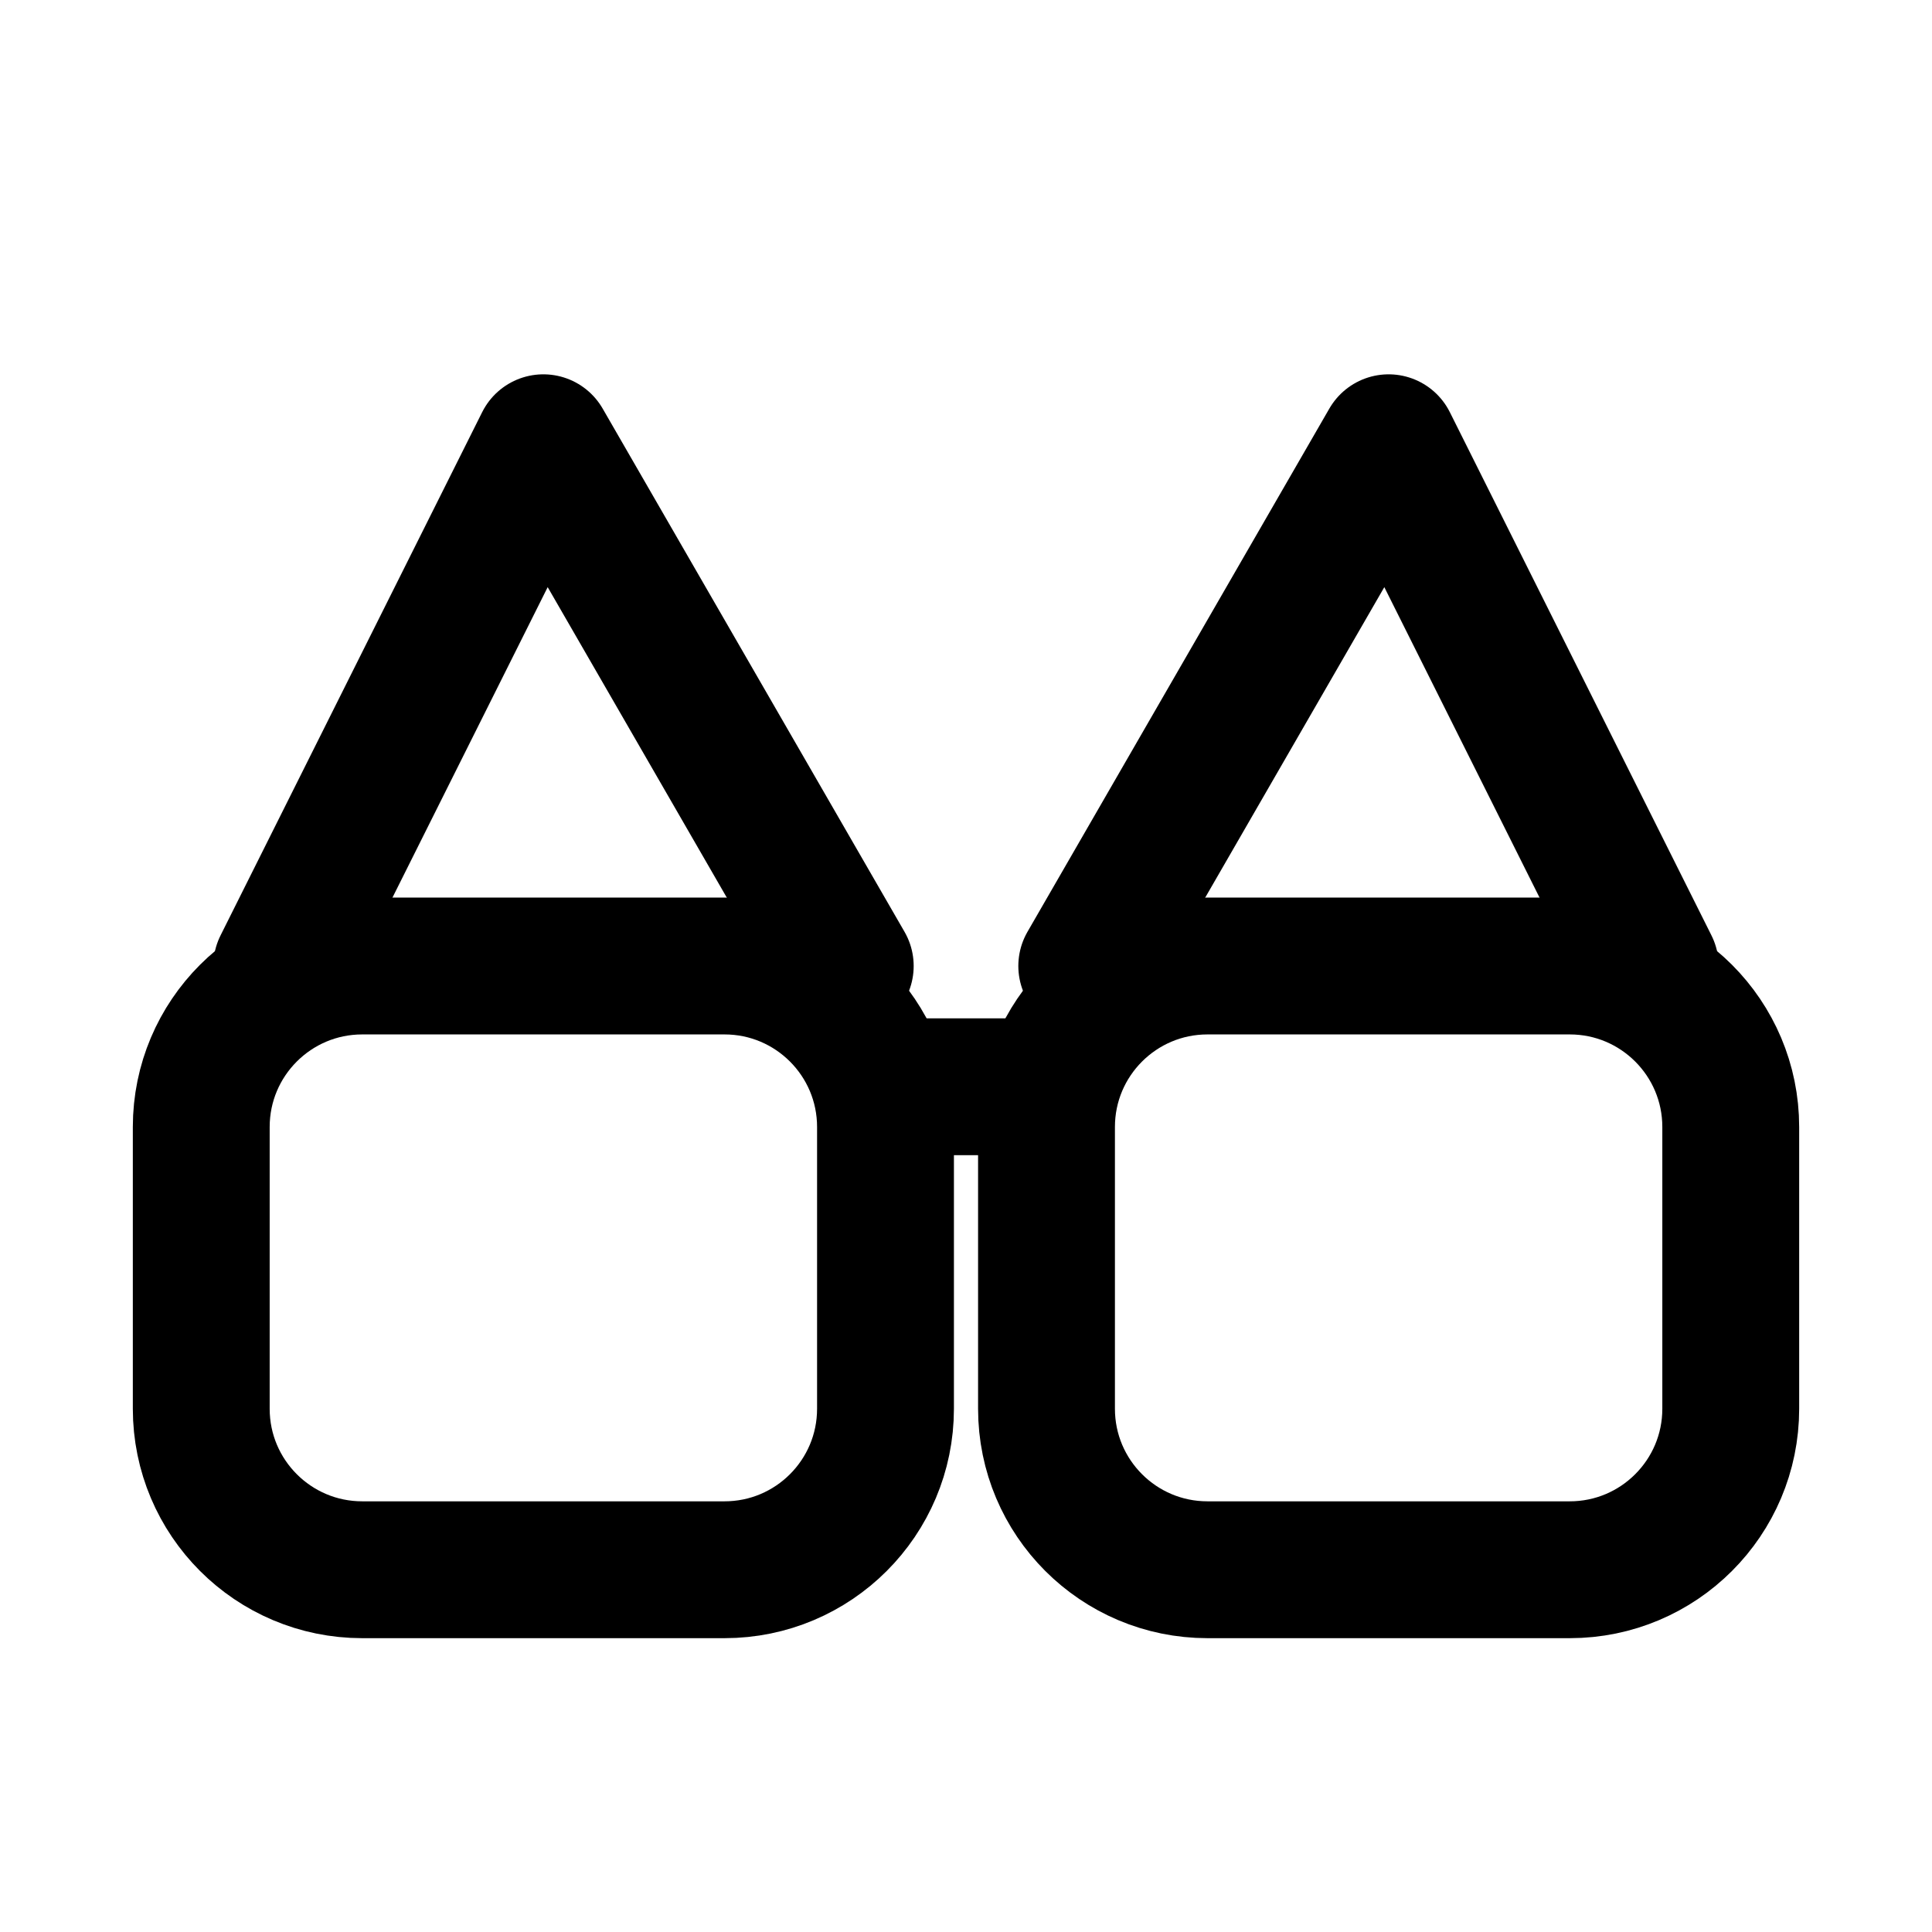
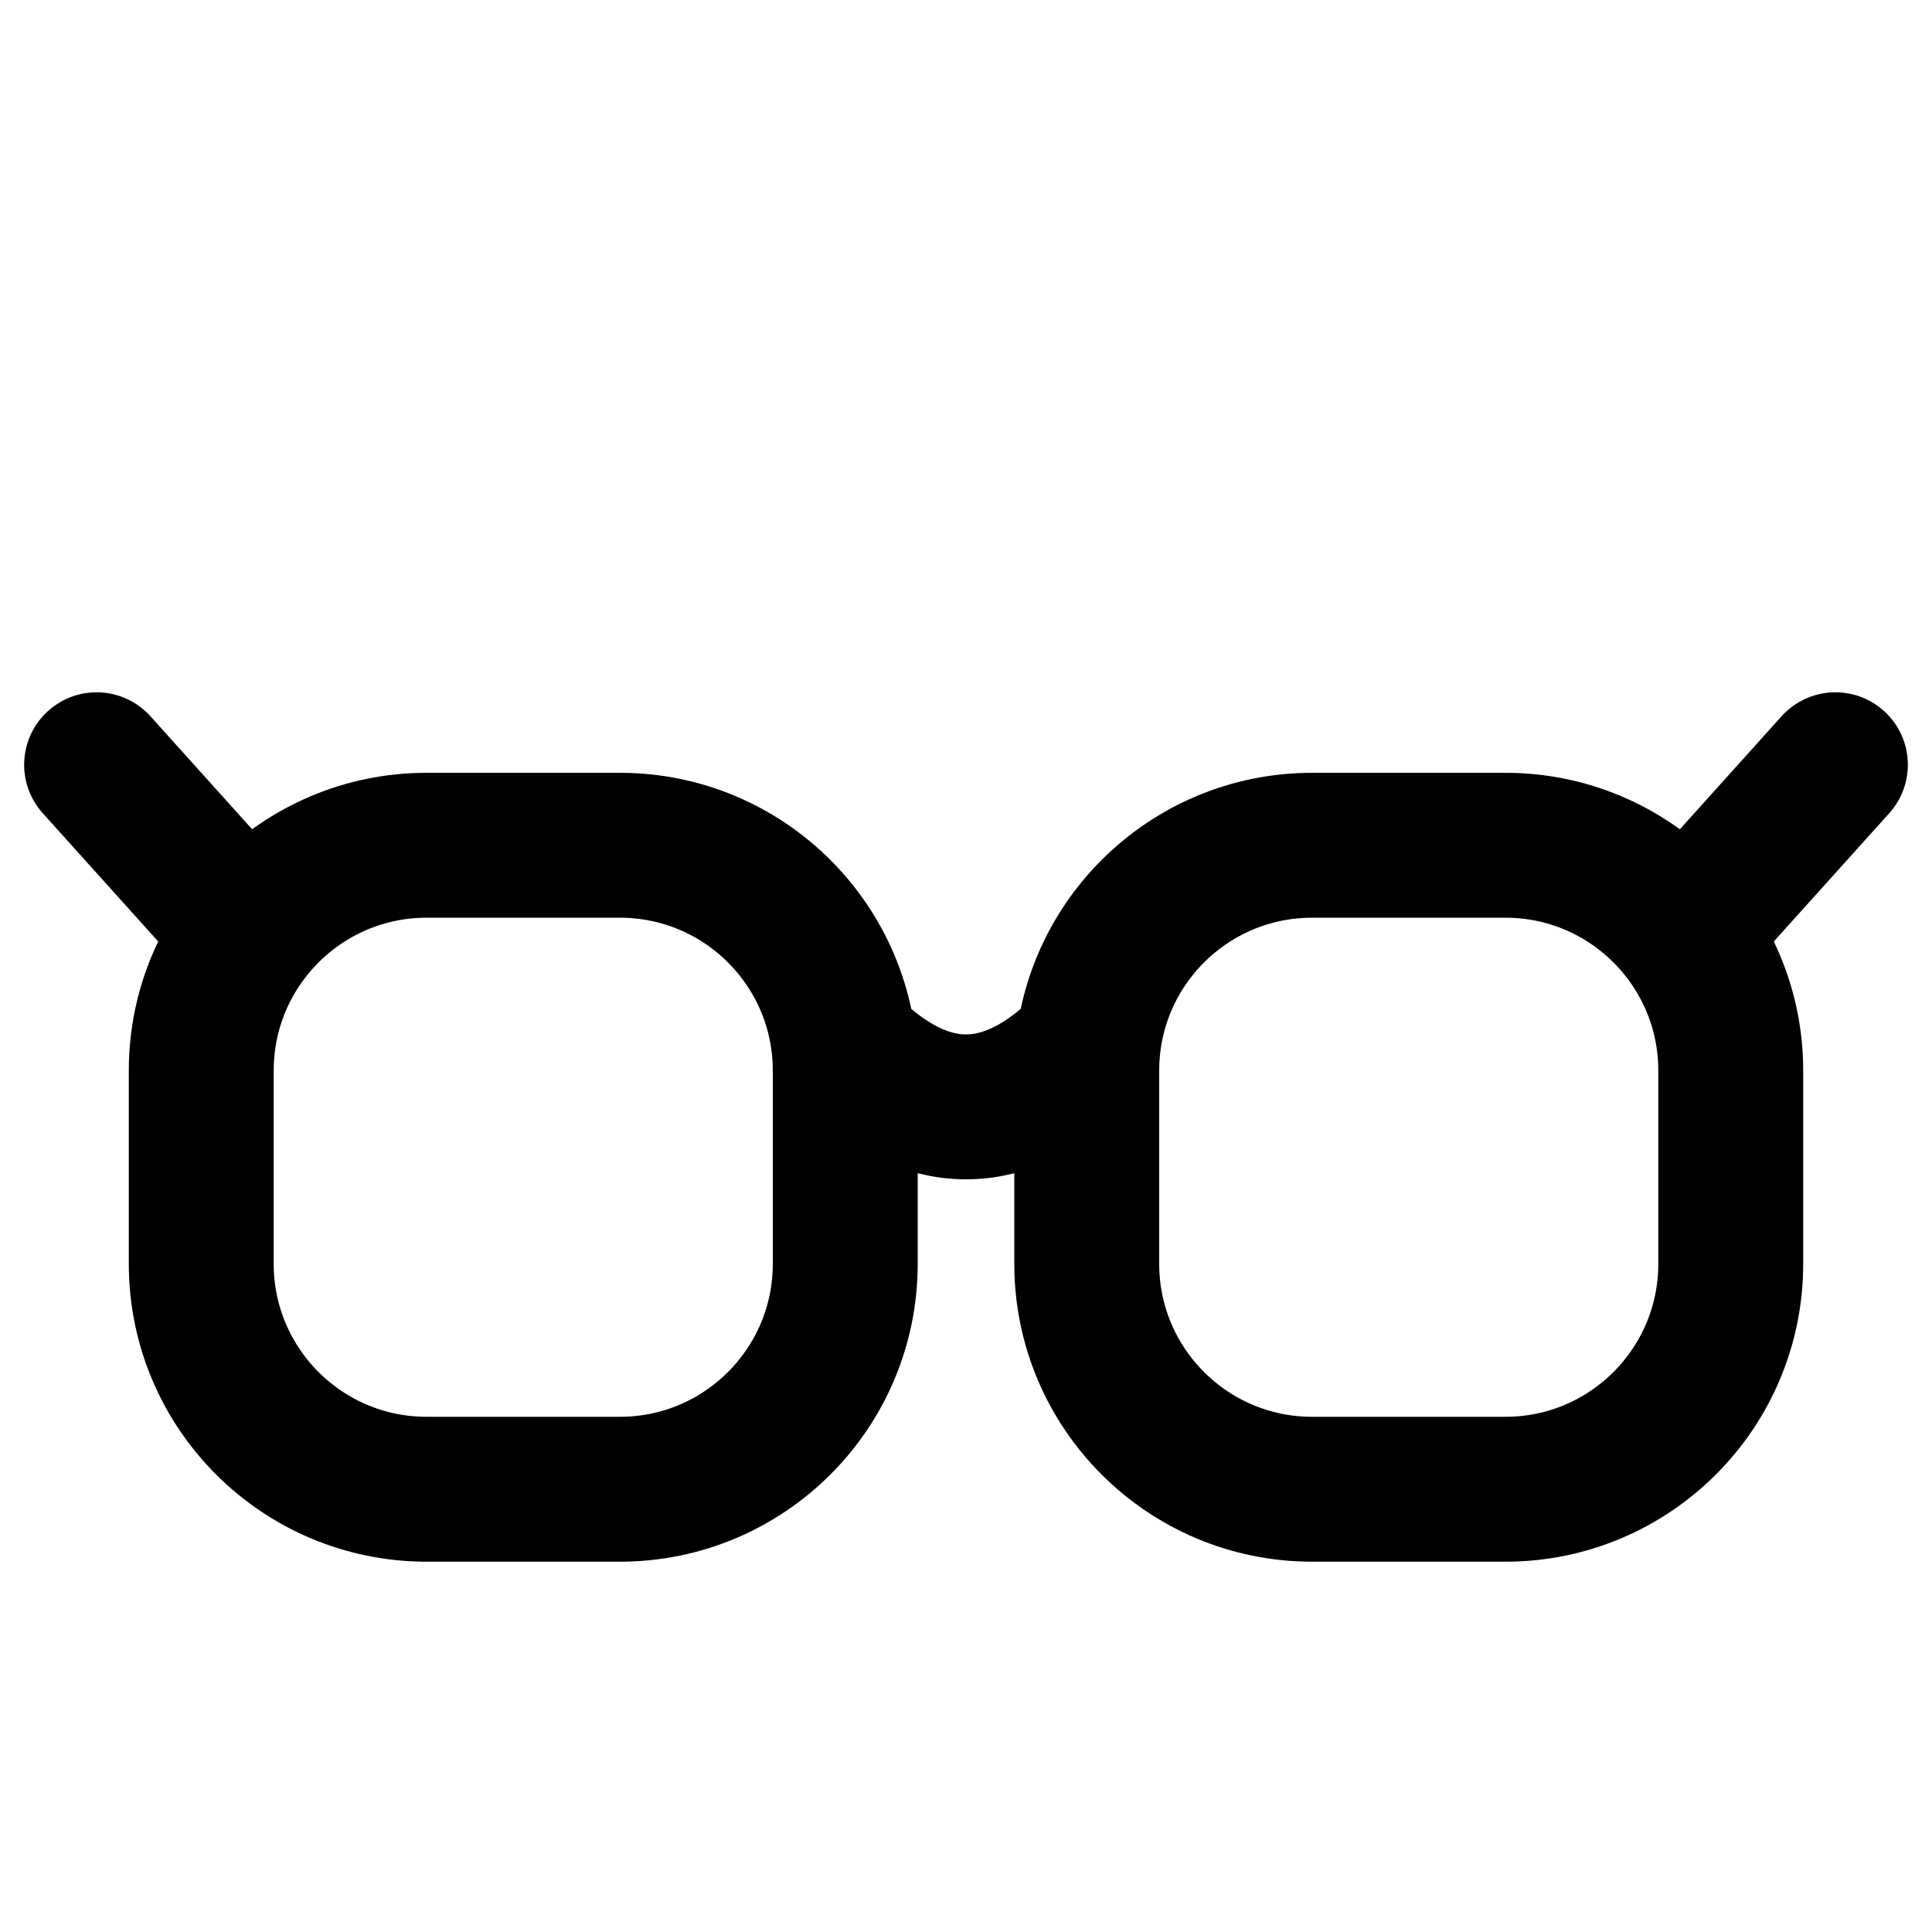
- <svg xmlns="http://www.w3.org/2000/svg" viewBox="0 0 24 24" fill="none" stroke="currentColor" stroke-width="1.7" stroke-linecap="round" stroke-linejoin="round">
-   <rect x="2.5" y="12" width="8.5" height="7.5" rx="2" />
-   <rect x="13" y="12" width="8.5" height="7.5" rx="2" />
-   <line x1="11" y1="13.5" x2="13" y2="13.5" />
-   <path d="M 3.5 12 L 6.75 5.5 L 10.5 12" />
-   <path d="M 13.5 12 L 17.25 5.5 L 20.5 12" />
+ <svg xmlns="http://www.w3.org/2000/svg" viewBox="0 0 24 24" fill="none" stroke="currentColor" stroke-width="1.8" stroke-linecap="round" stroke-linejoin="round">
+   <rect x="2.5" y="10.5" width="8" height="8" rx="2.8" />
+   <rect x="13.5" y="10.5" width="8" height="8" rx="2.8" />
+   <path d="M 10.5 13 Q 12 14.5 13.5 13" />
+   <path d="M 3 11.5 L 1.2 9.5" />
+   <path d="M 21 11.5 L 22.8 9.5" />
</svg>
